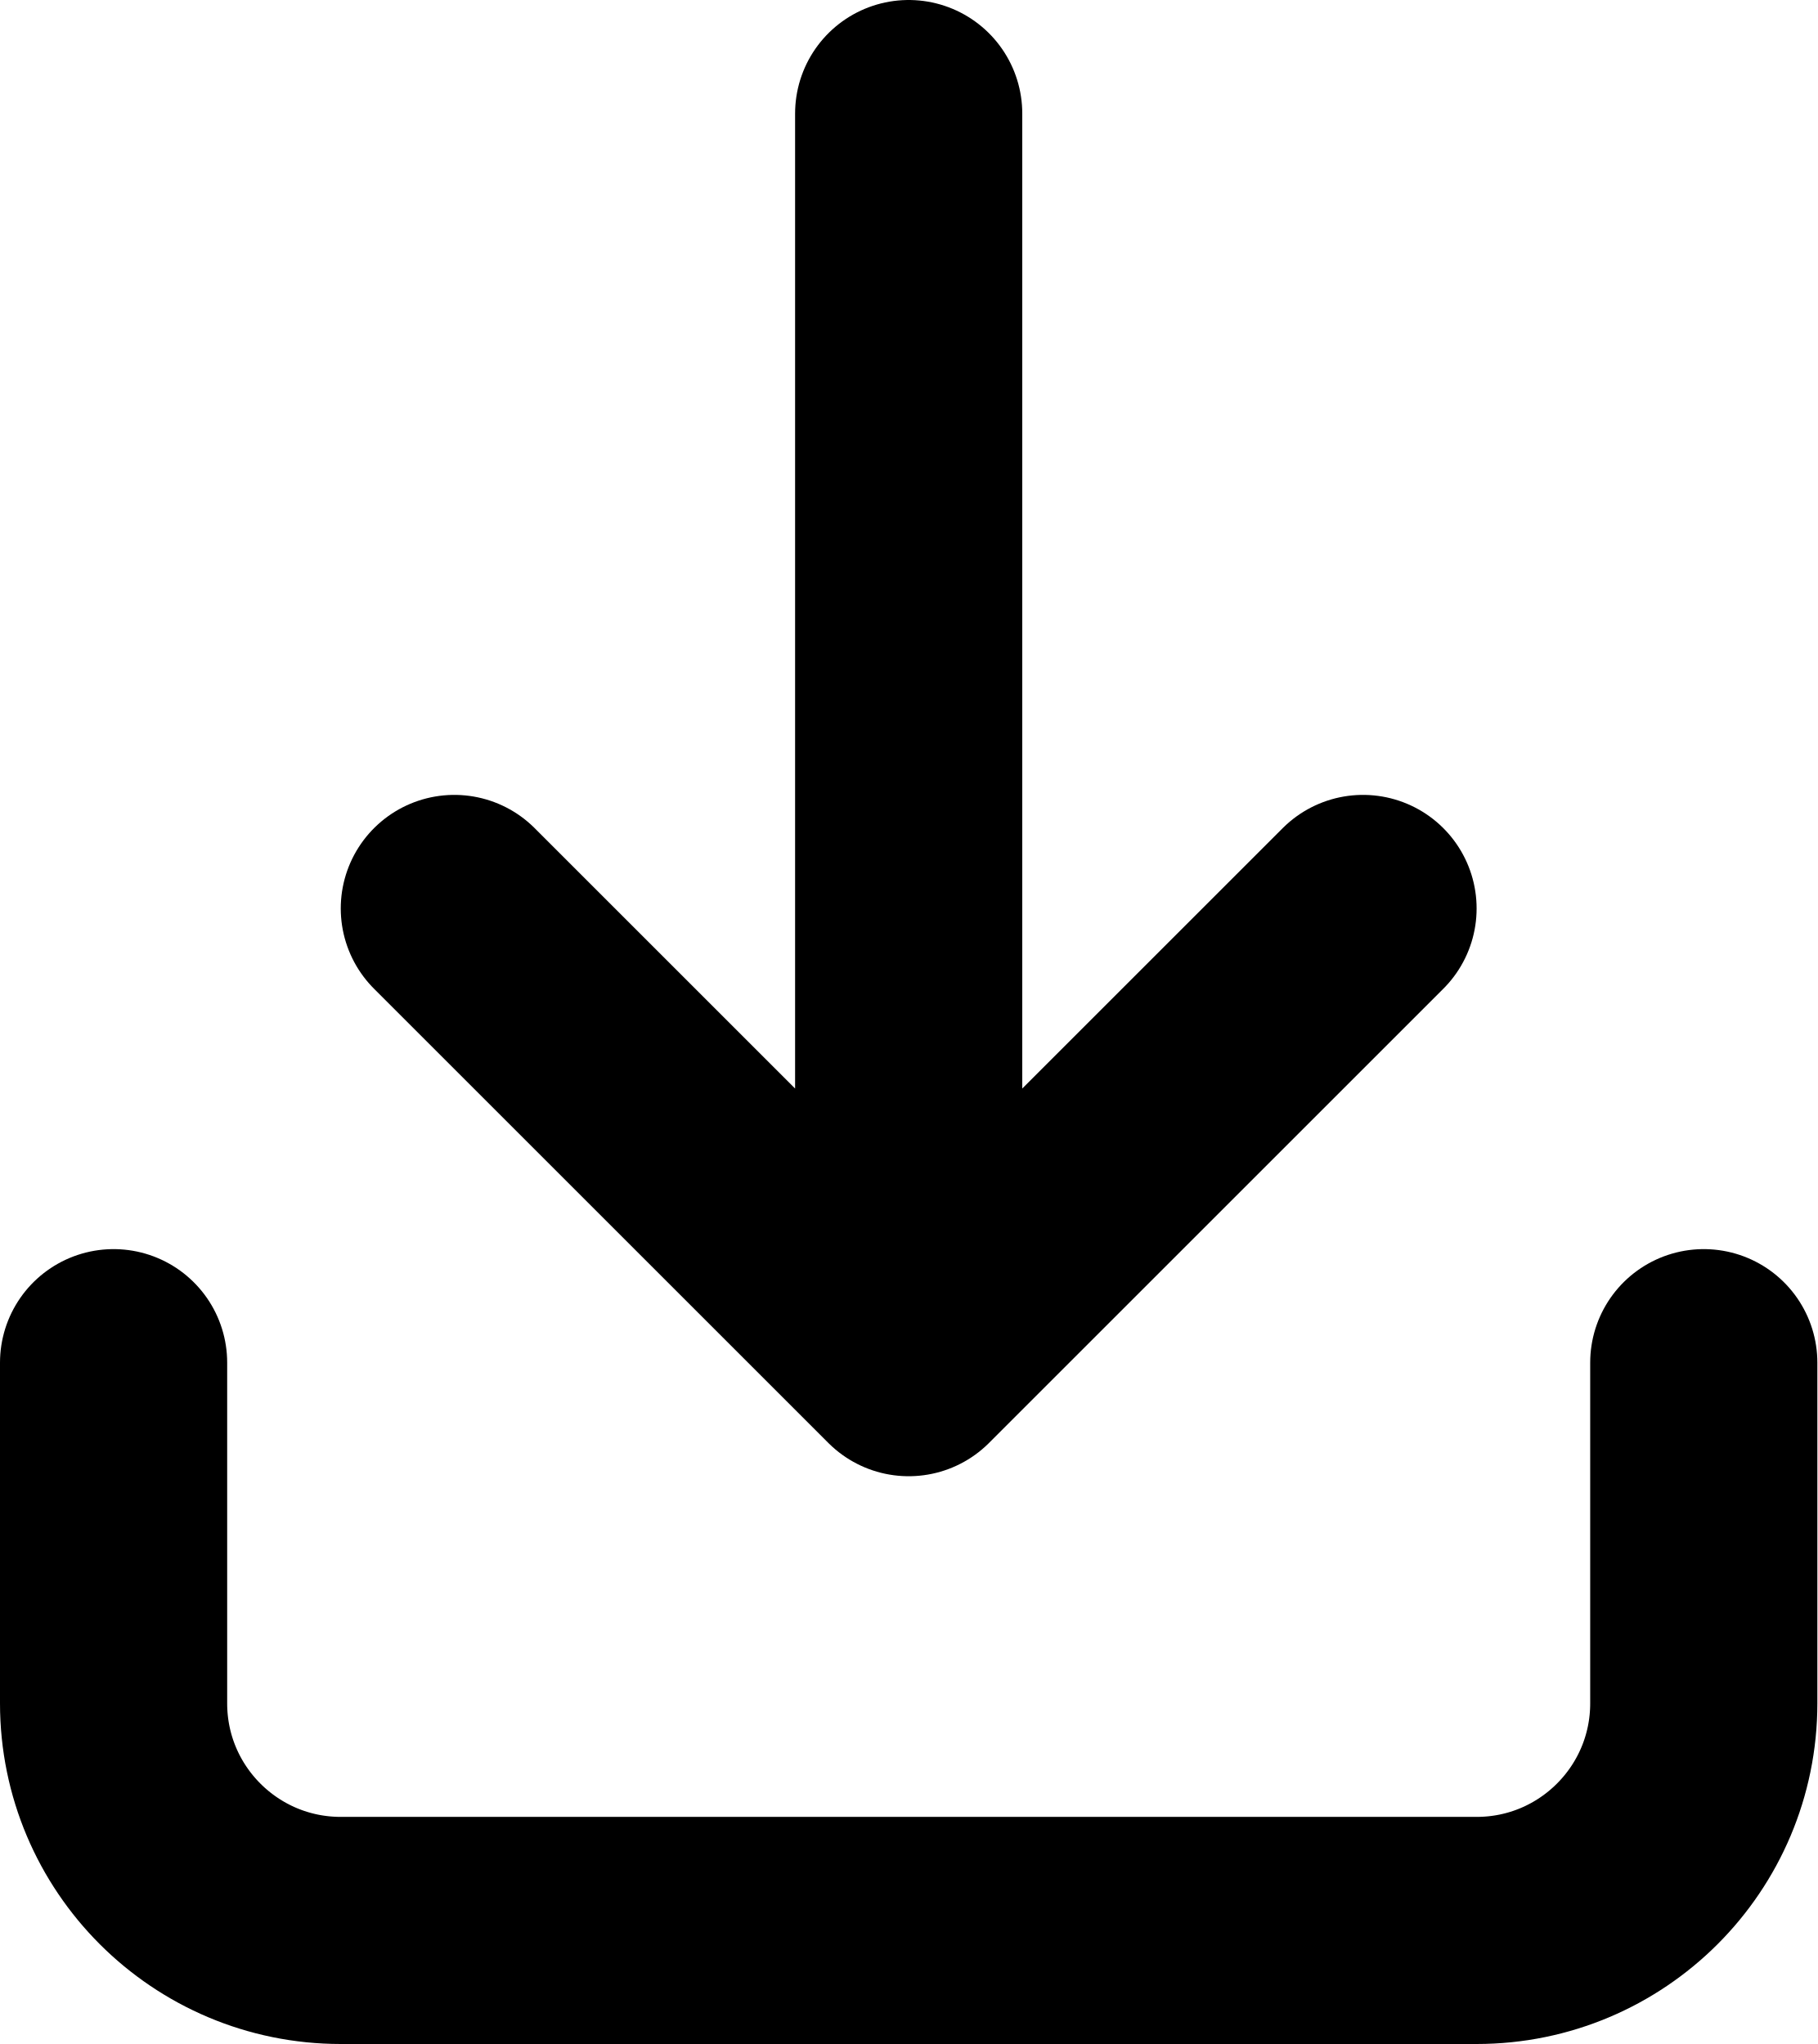
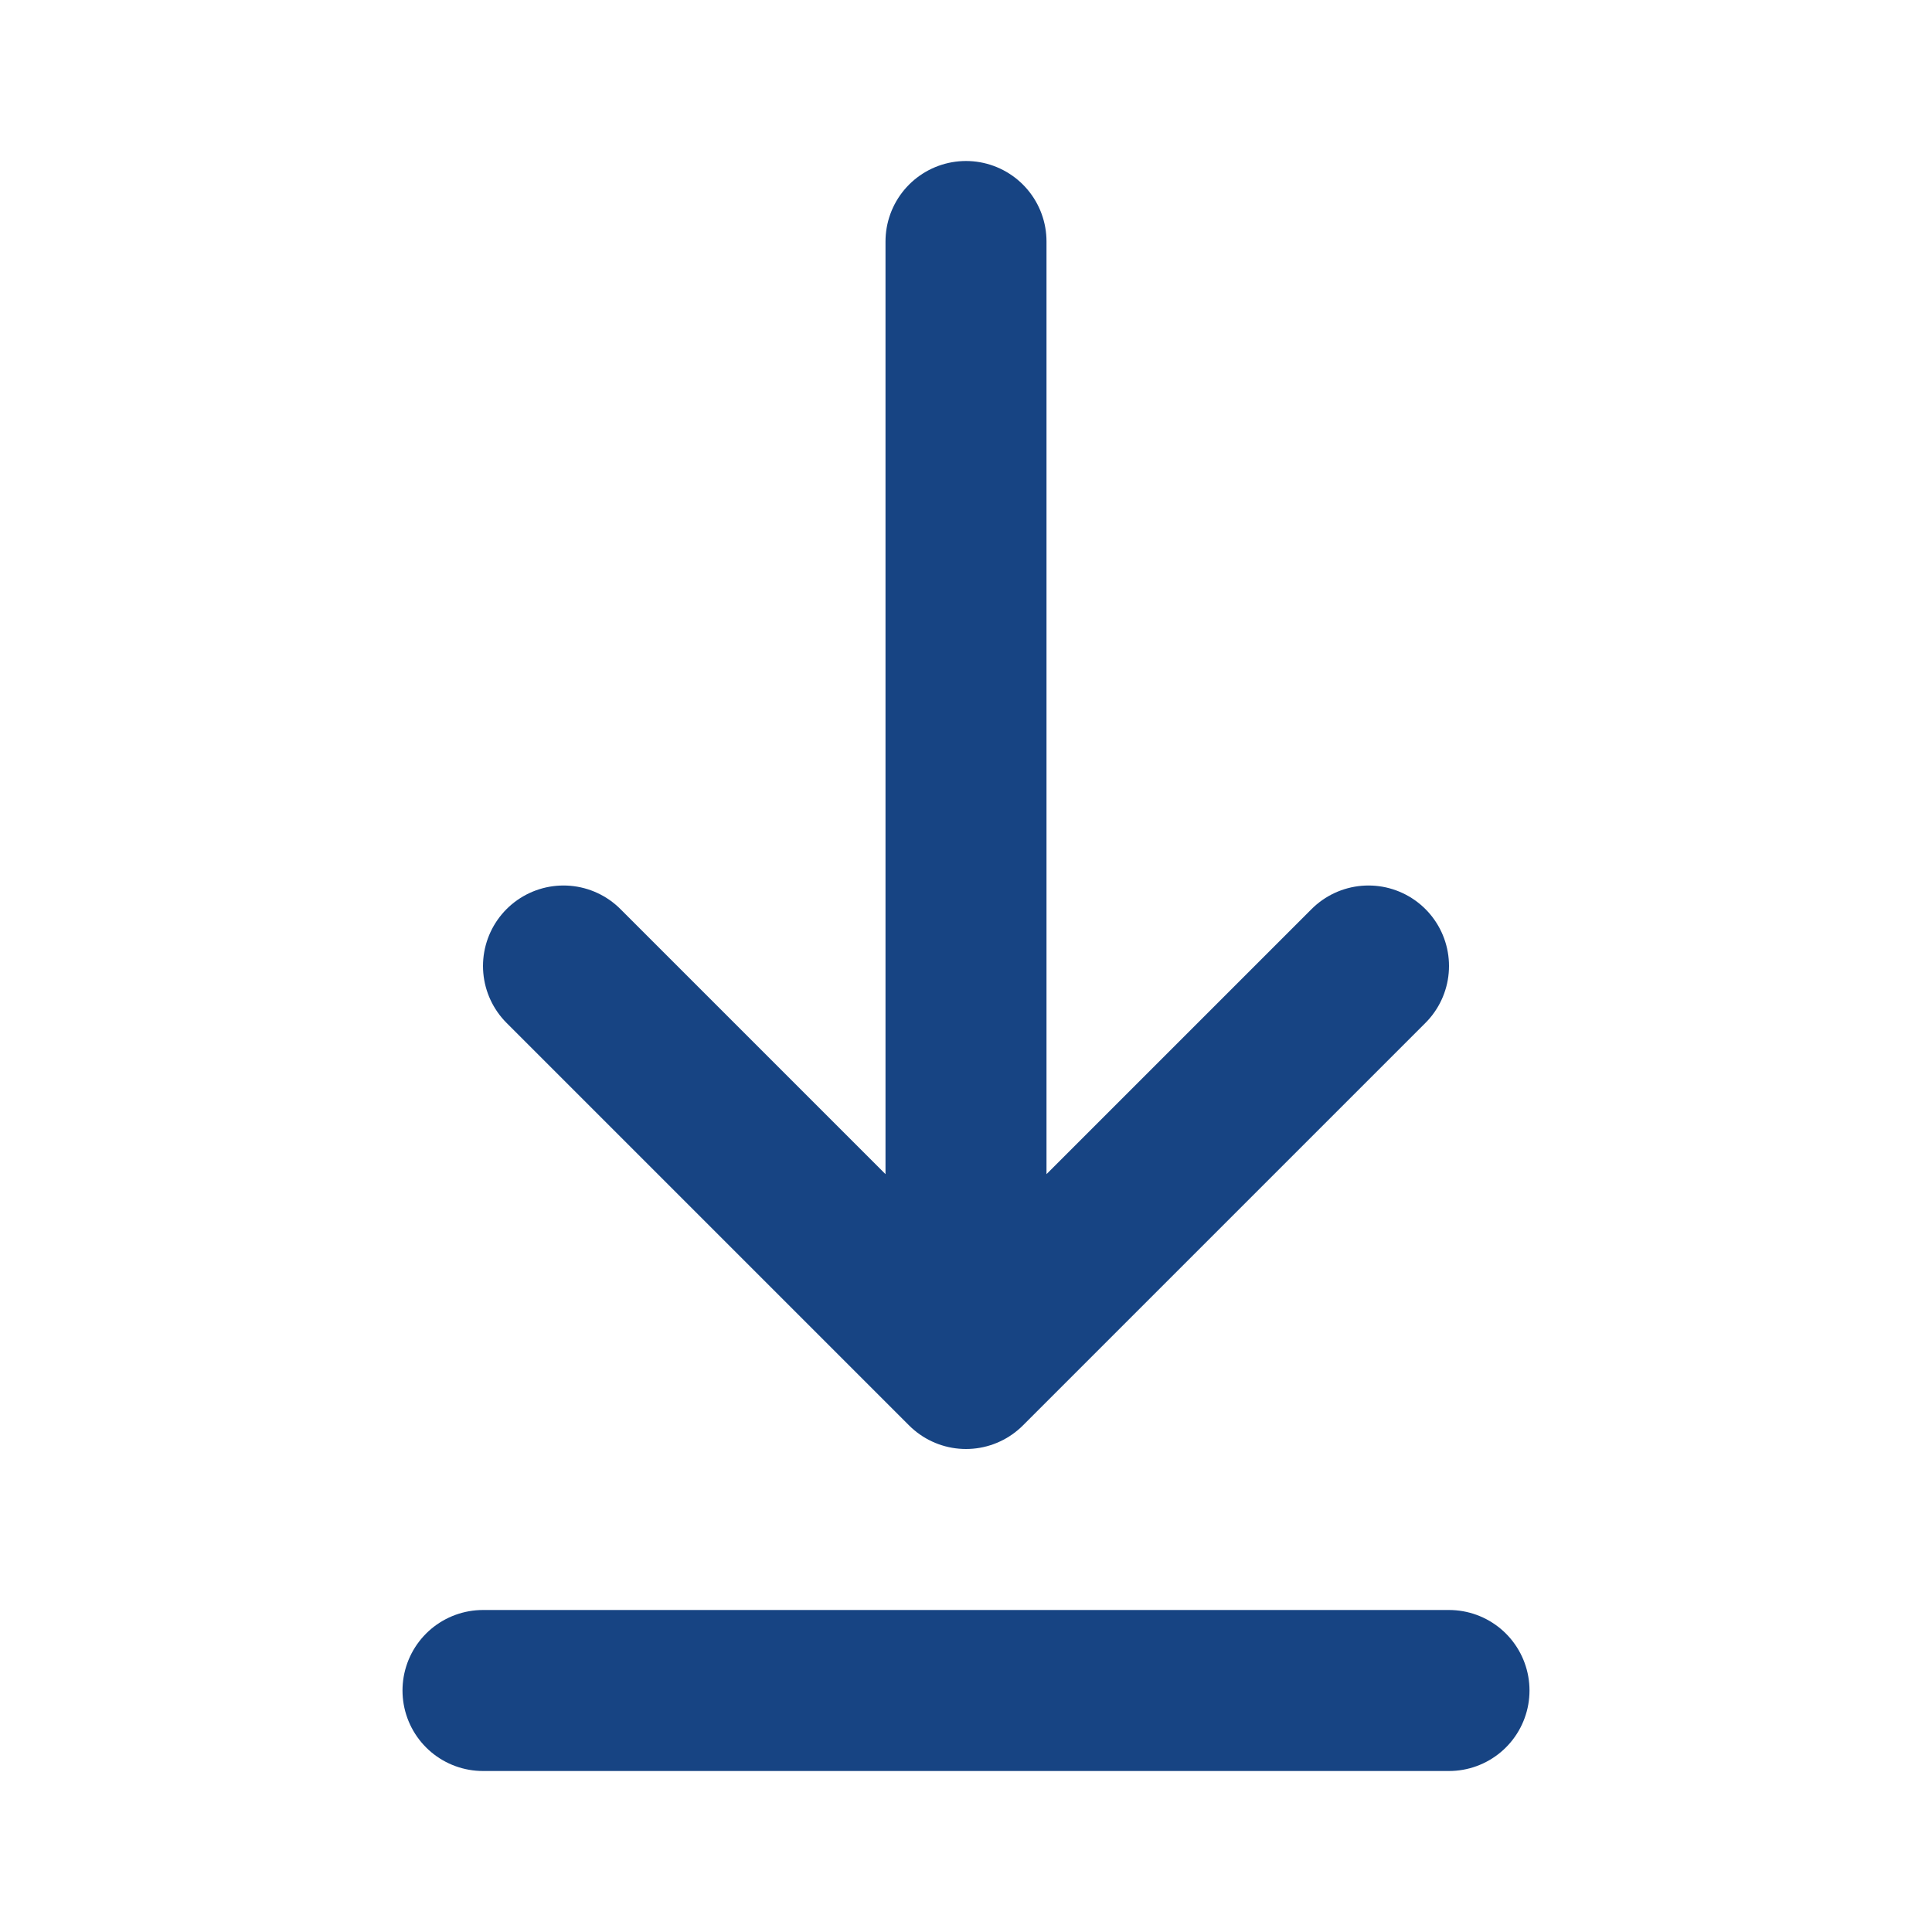
- <svg xmlns="http://www.w3.org/2000/svg" class="w-6 h-6 text-gray-800 dark:text-white" aria-hidden="true" fill="none" viewBox="0 0 16 18">
-   <path stroke="currentColor" stroke-linecap="round" stroke-linejoin="round" stroke-width="2" d="M8 1v11m0 0 4-4m-4 4L4 8m11 4v3a2 2 0 0 1-2 2H3a2 2 0 0 1-2-2v-3" />
+ <svg xmlns="http://www.w3.org/2000/svg" width="800px" height="800px" viewBox="0 0 24 24" fill="none">
+   <g id="Interface / Download">
+     <path id="Vector" d="M6 21H18M12 3V17M12 17L17 12M12 17L7 12" stroke="#174483" stroke-width="2" stroke-linecap="round" stroke-linejoin="round" />
+   </g>
</svg>
